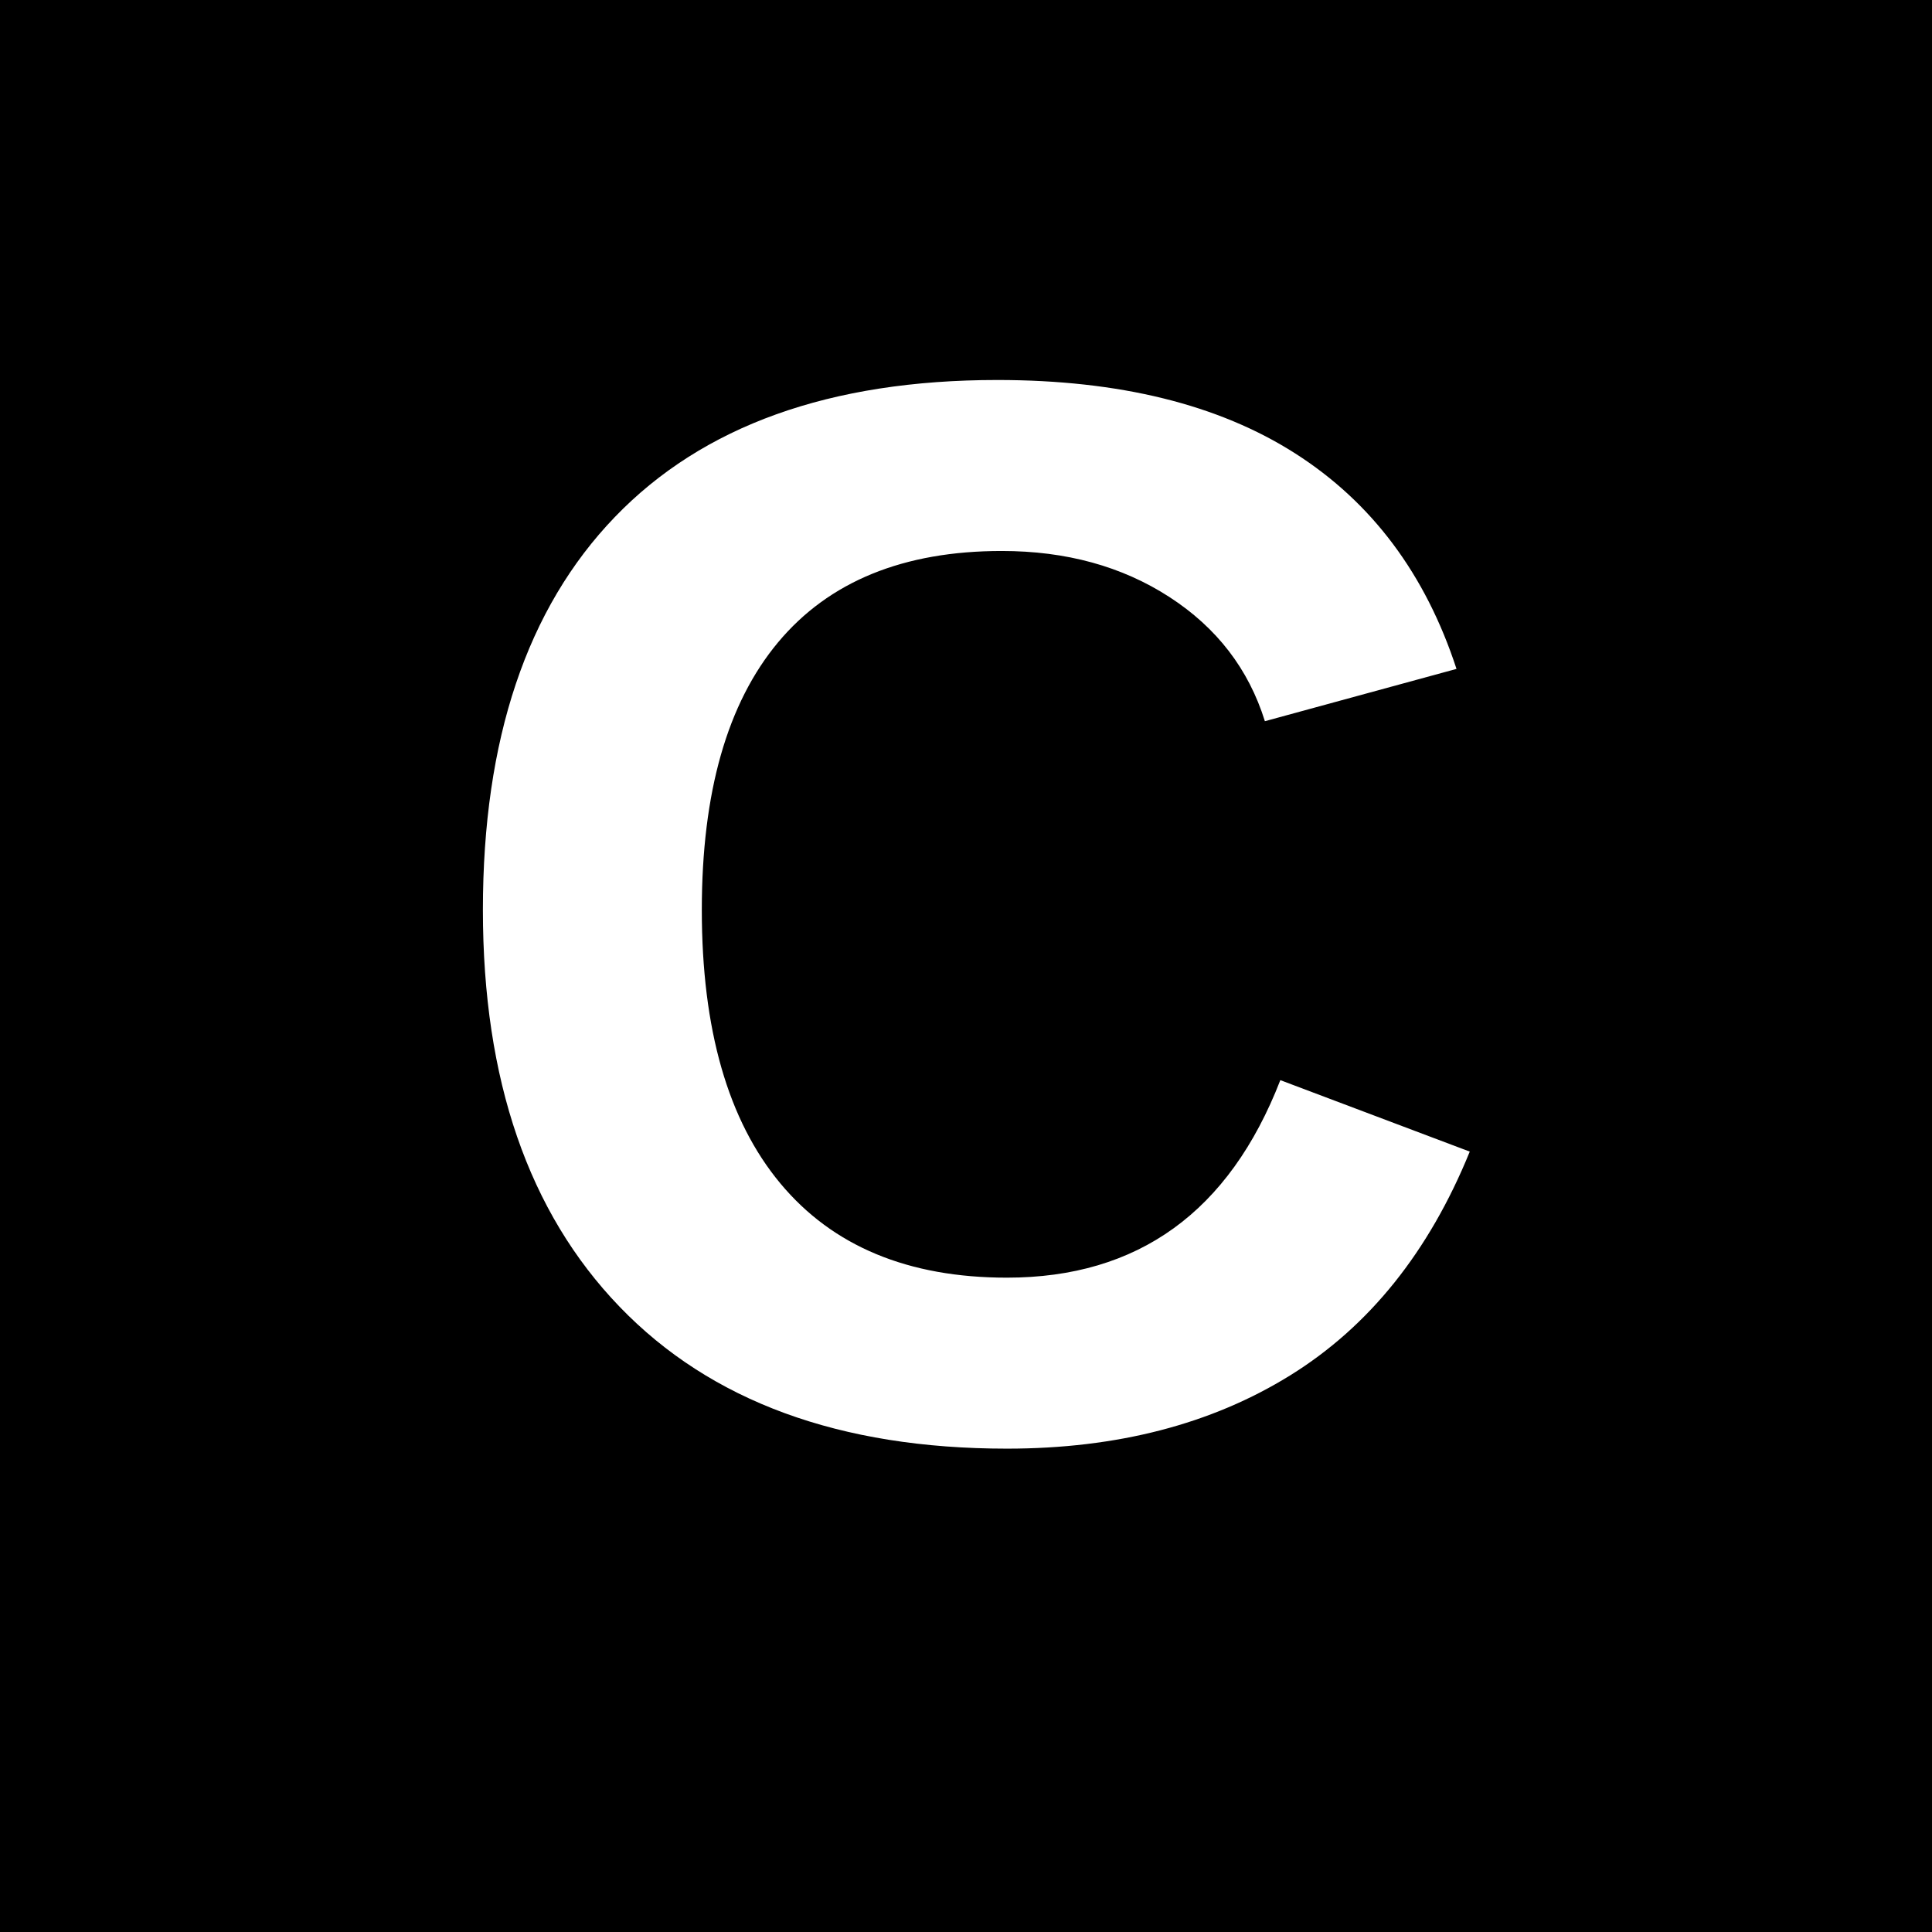
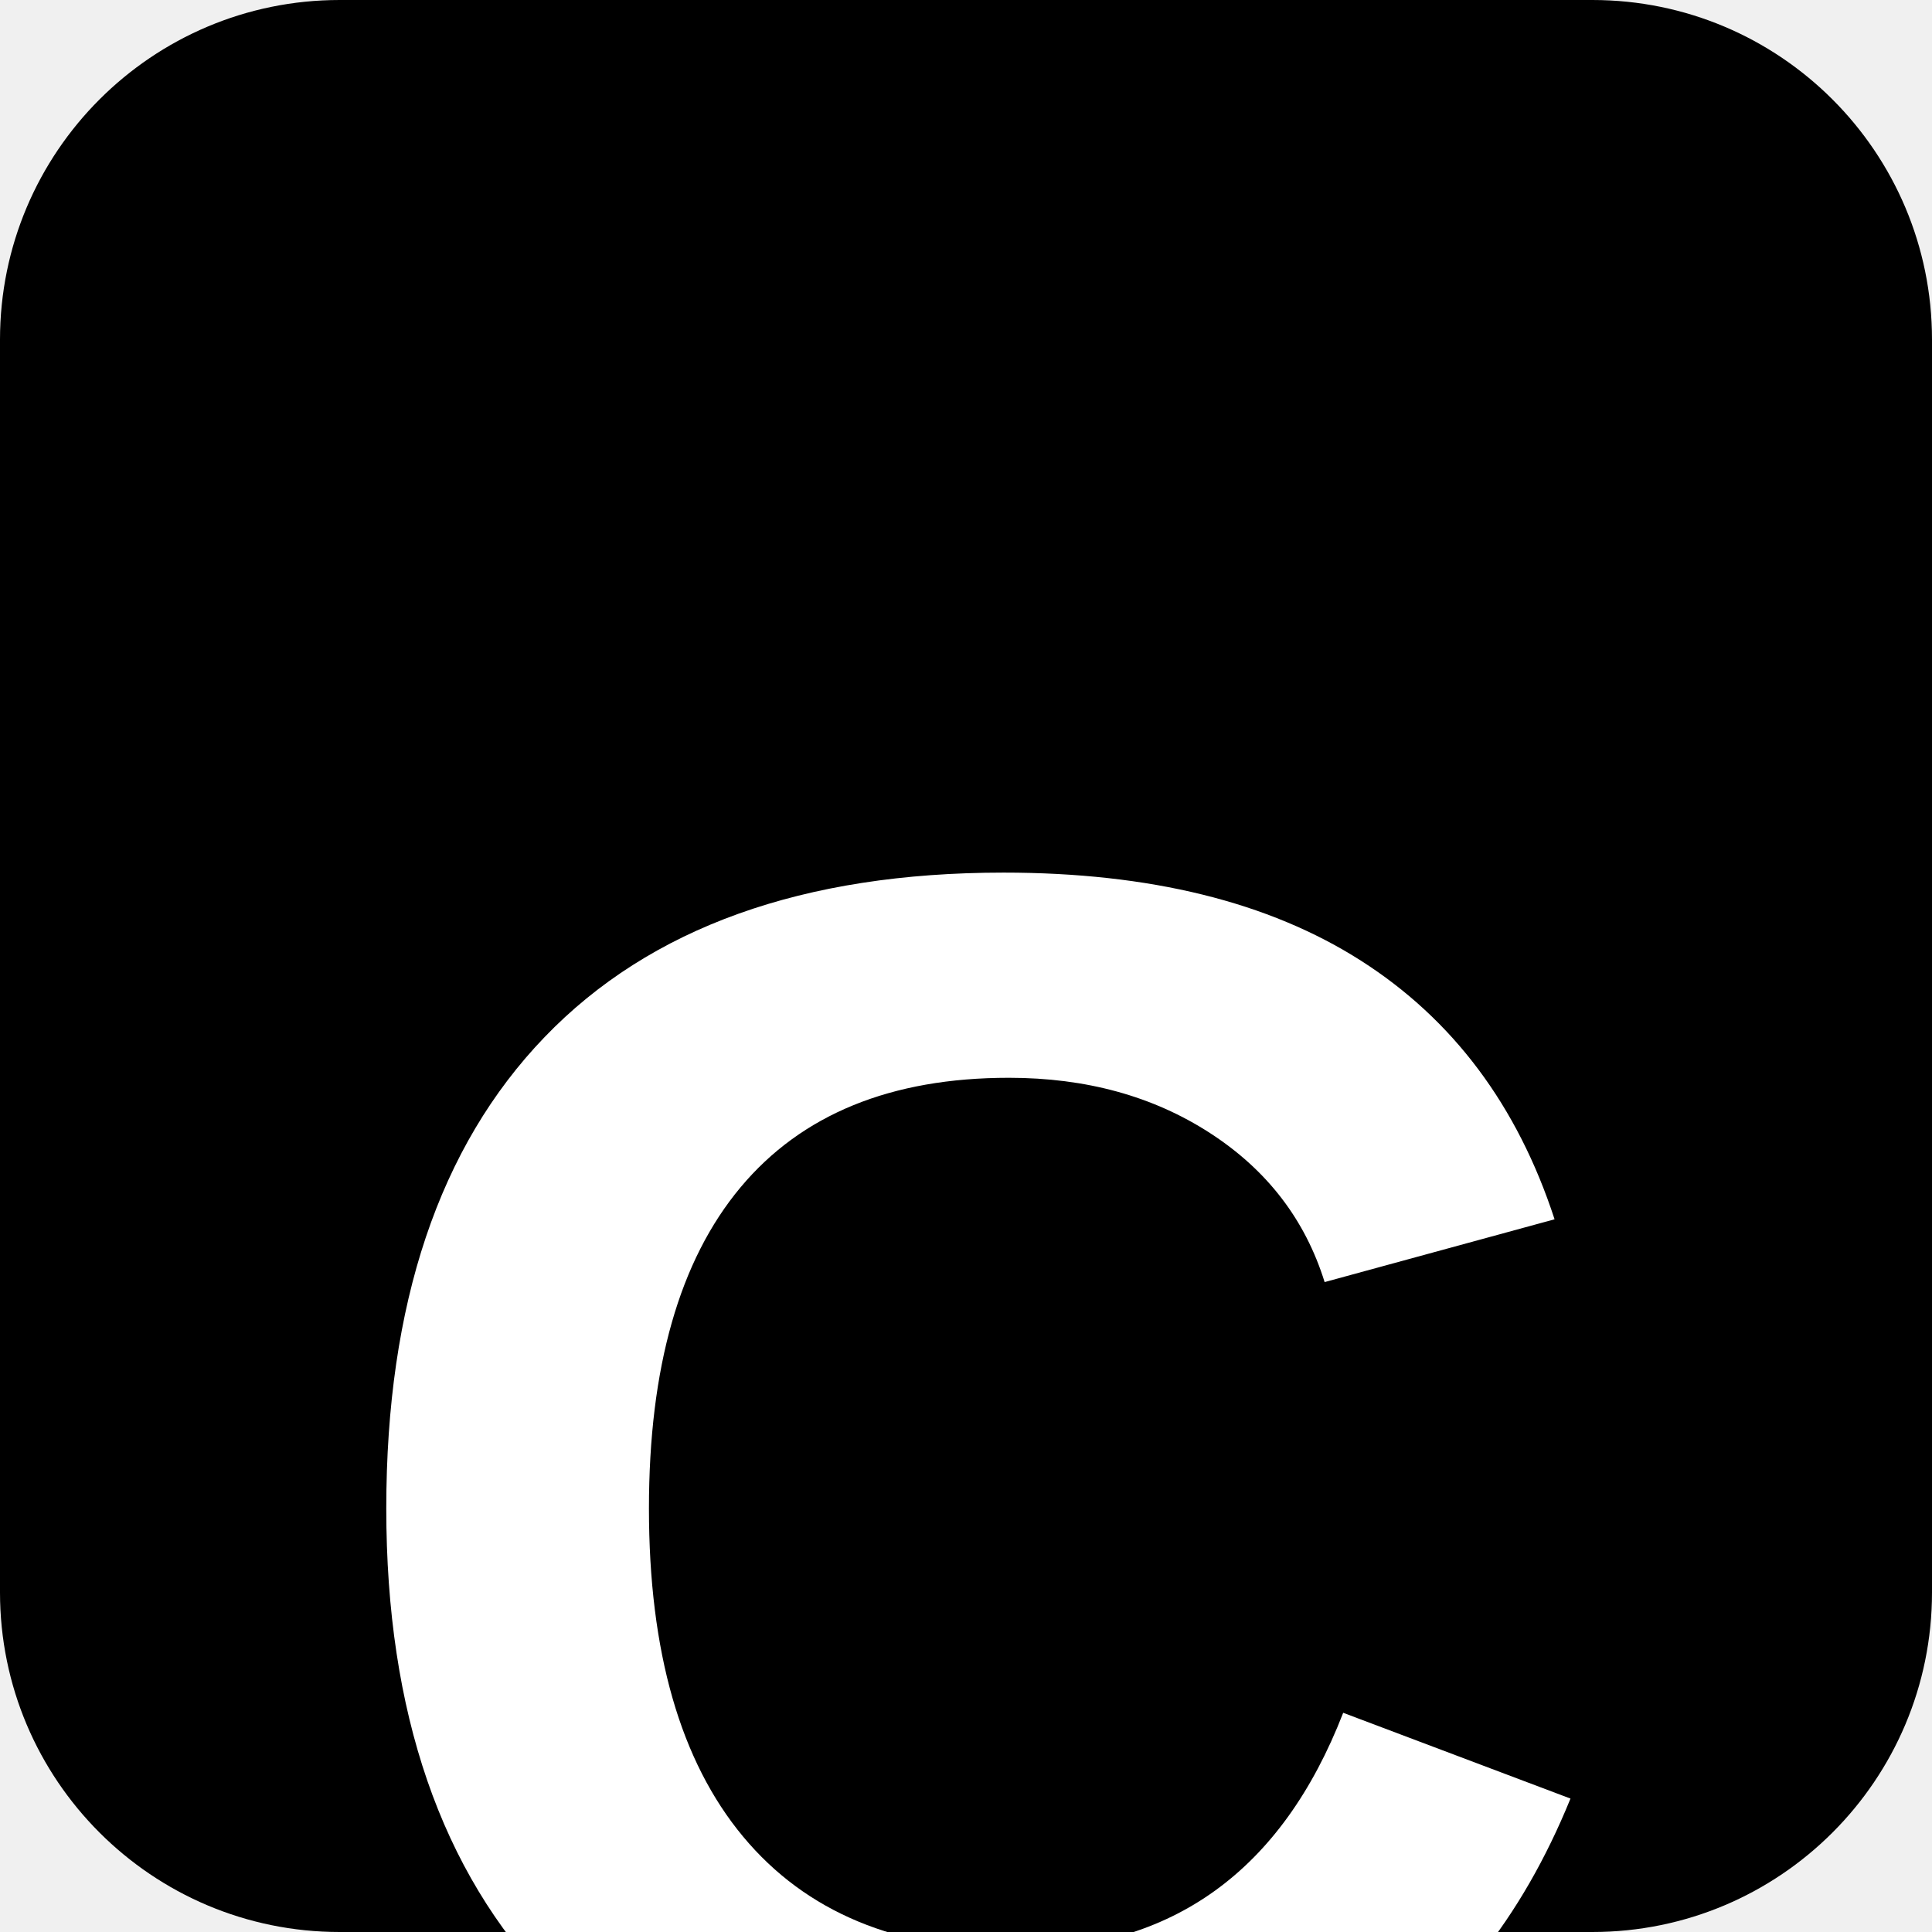
<svg xmlns="http://www.w3.org/2000/svg" width="512" height="512" viewBox="0 0 512 512">
-   <rect width="512" height="512" fill="#000000" />
-   <text x="256" y="380" font-family="Arial, sans-serif" font-size="400" font-weight="bold" fill="#ffffff" text-anchor="middle">C</text>
+   <rect width="512" height="512" fill="#000000" rx="90" />
+   <text x="256" y="400" font-family="Arial, Helvetica, sans-serif" font-size="480" font-weight="900" fill="#ffffff" text-anchor="middle" dominant-baseline="mathematical">C</text>
</svg>
